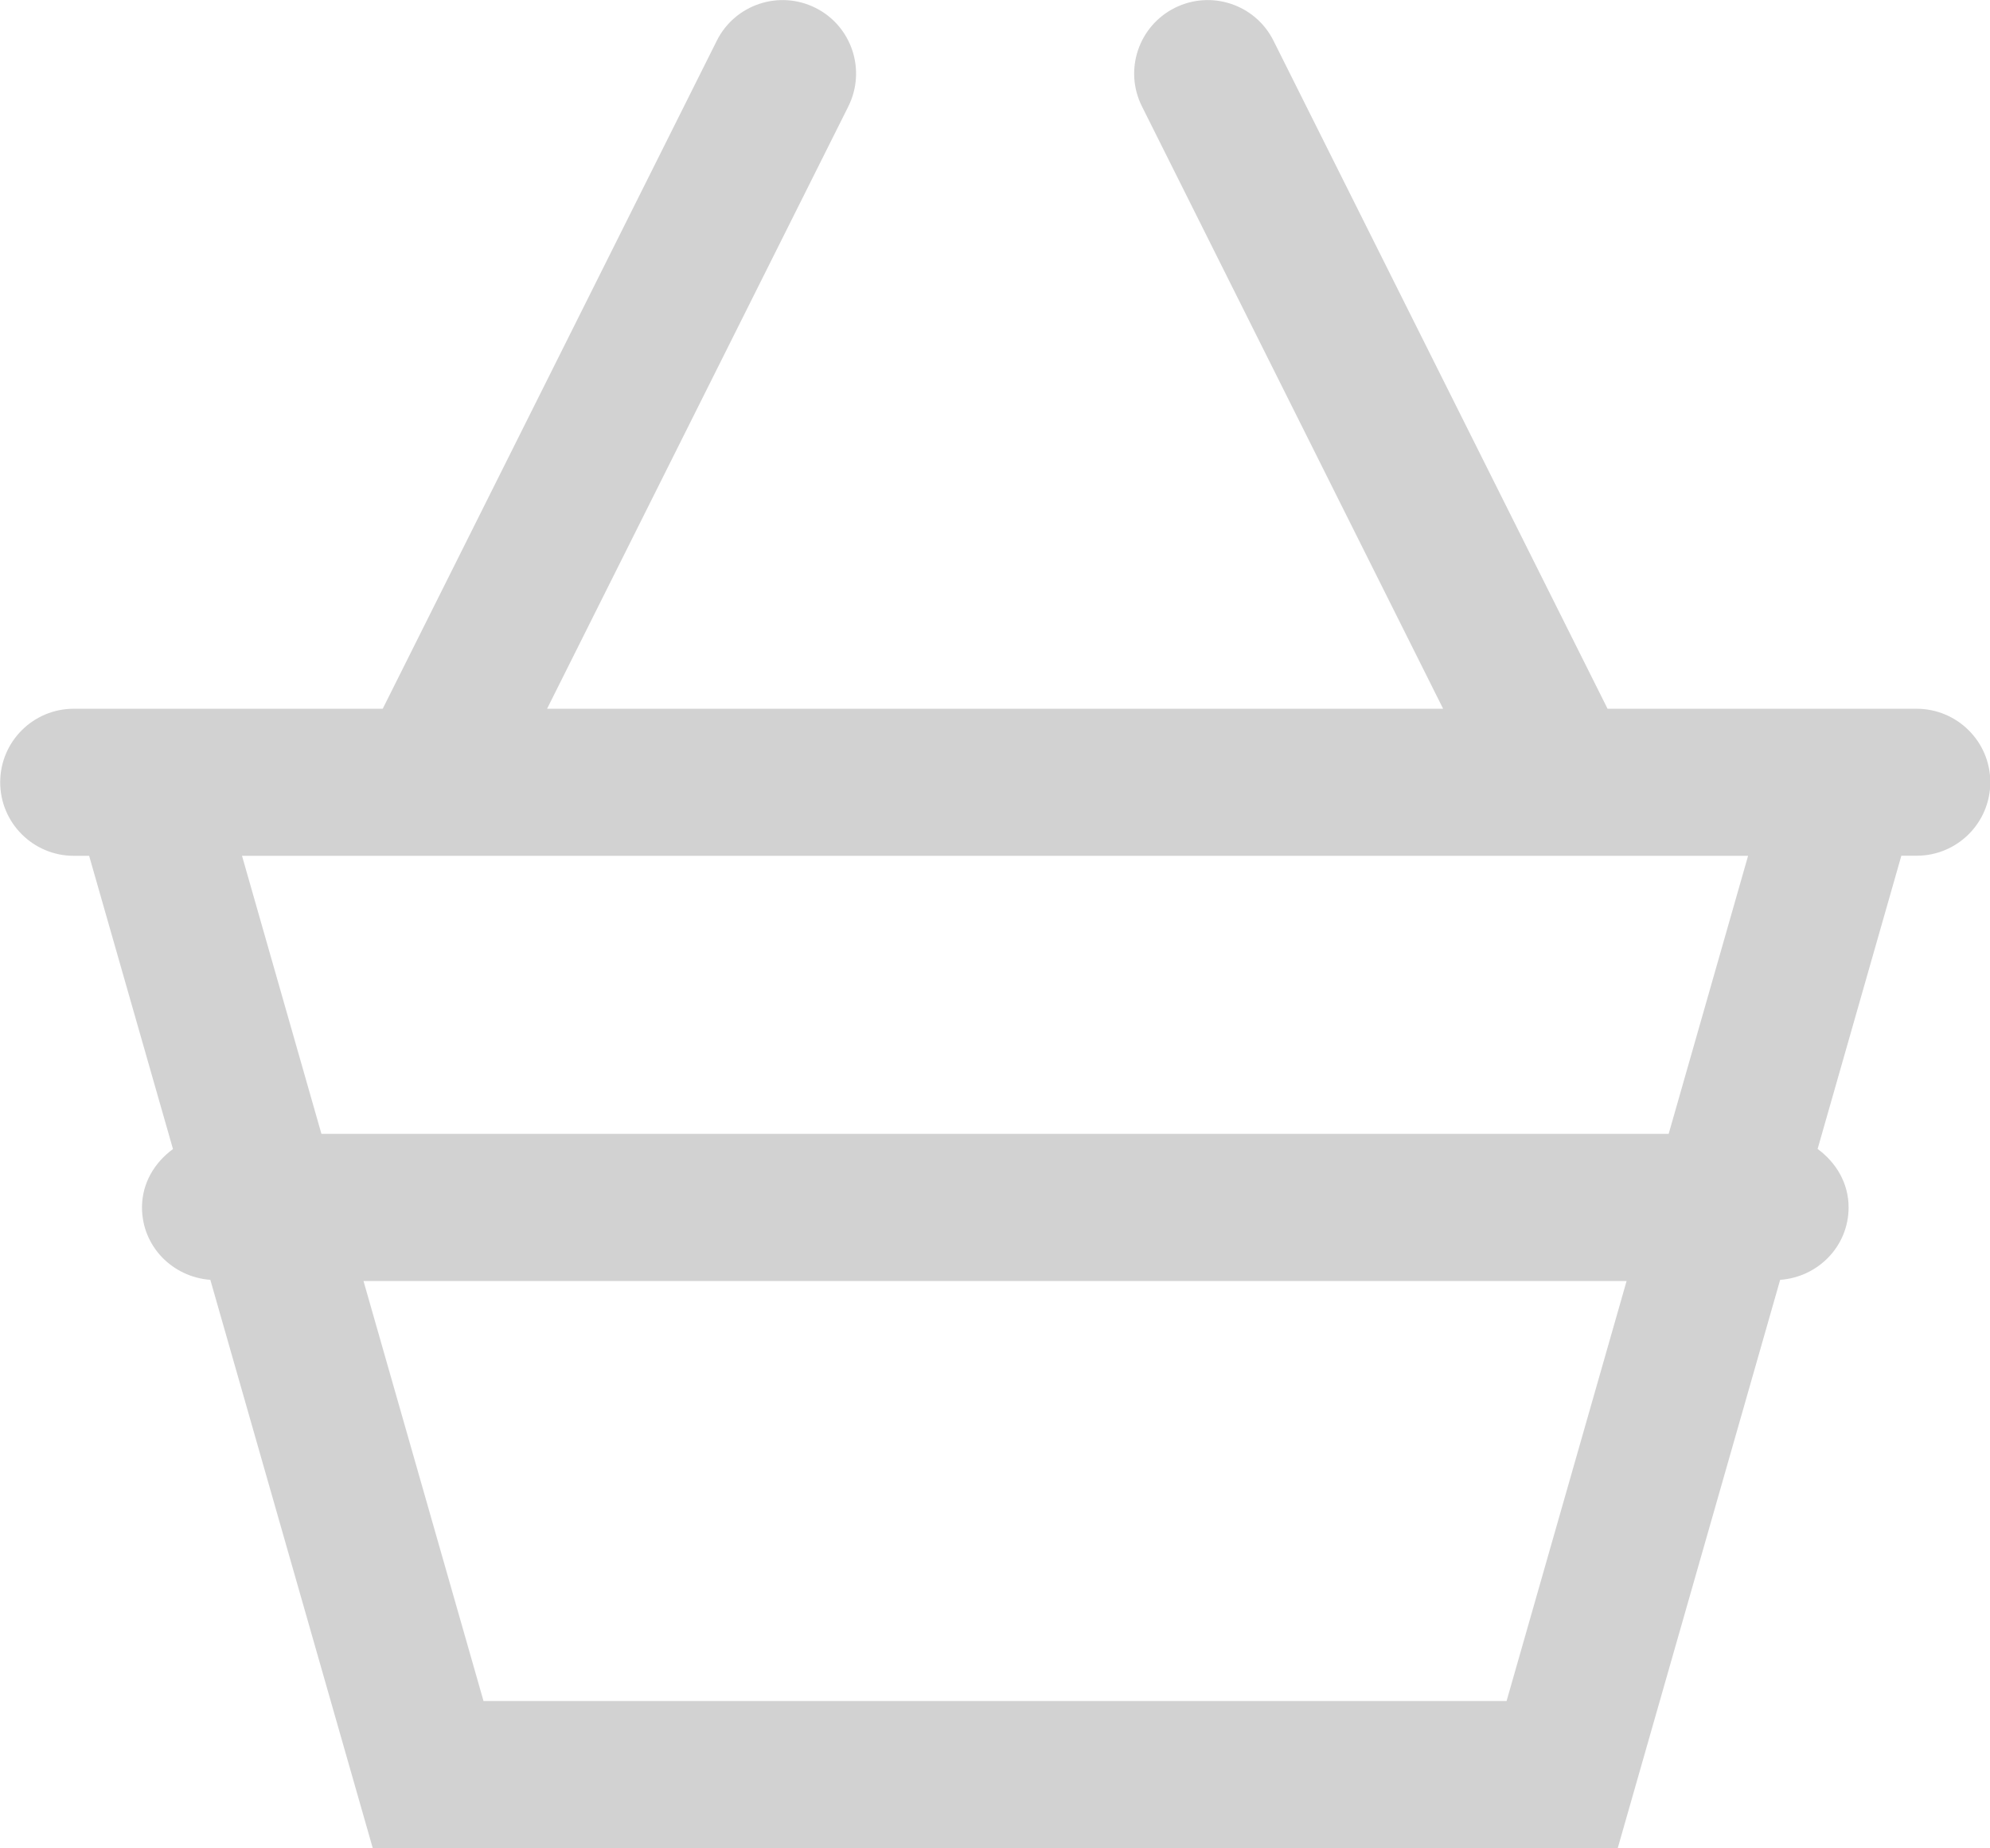
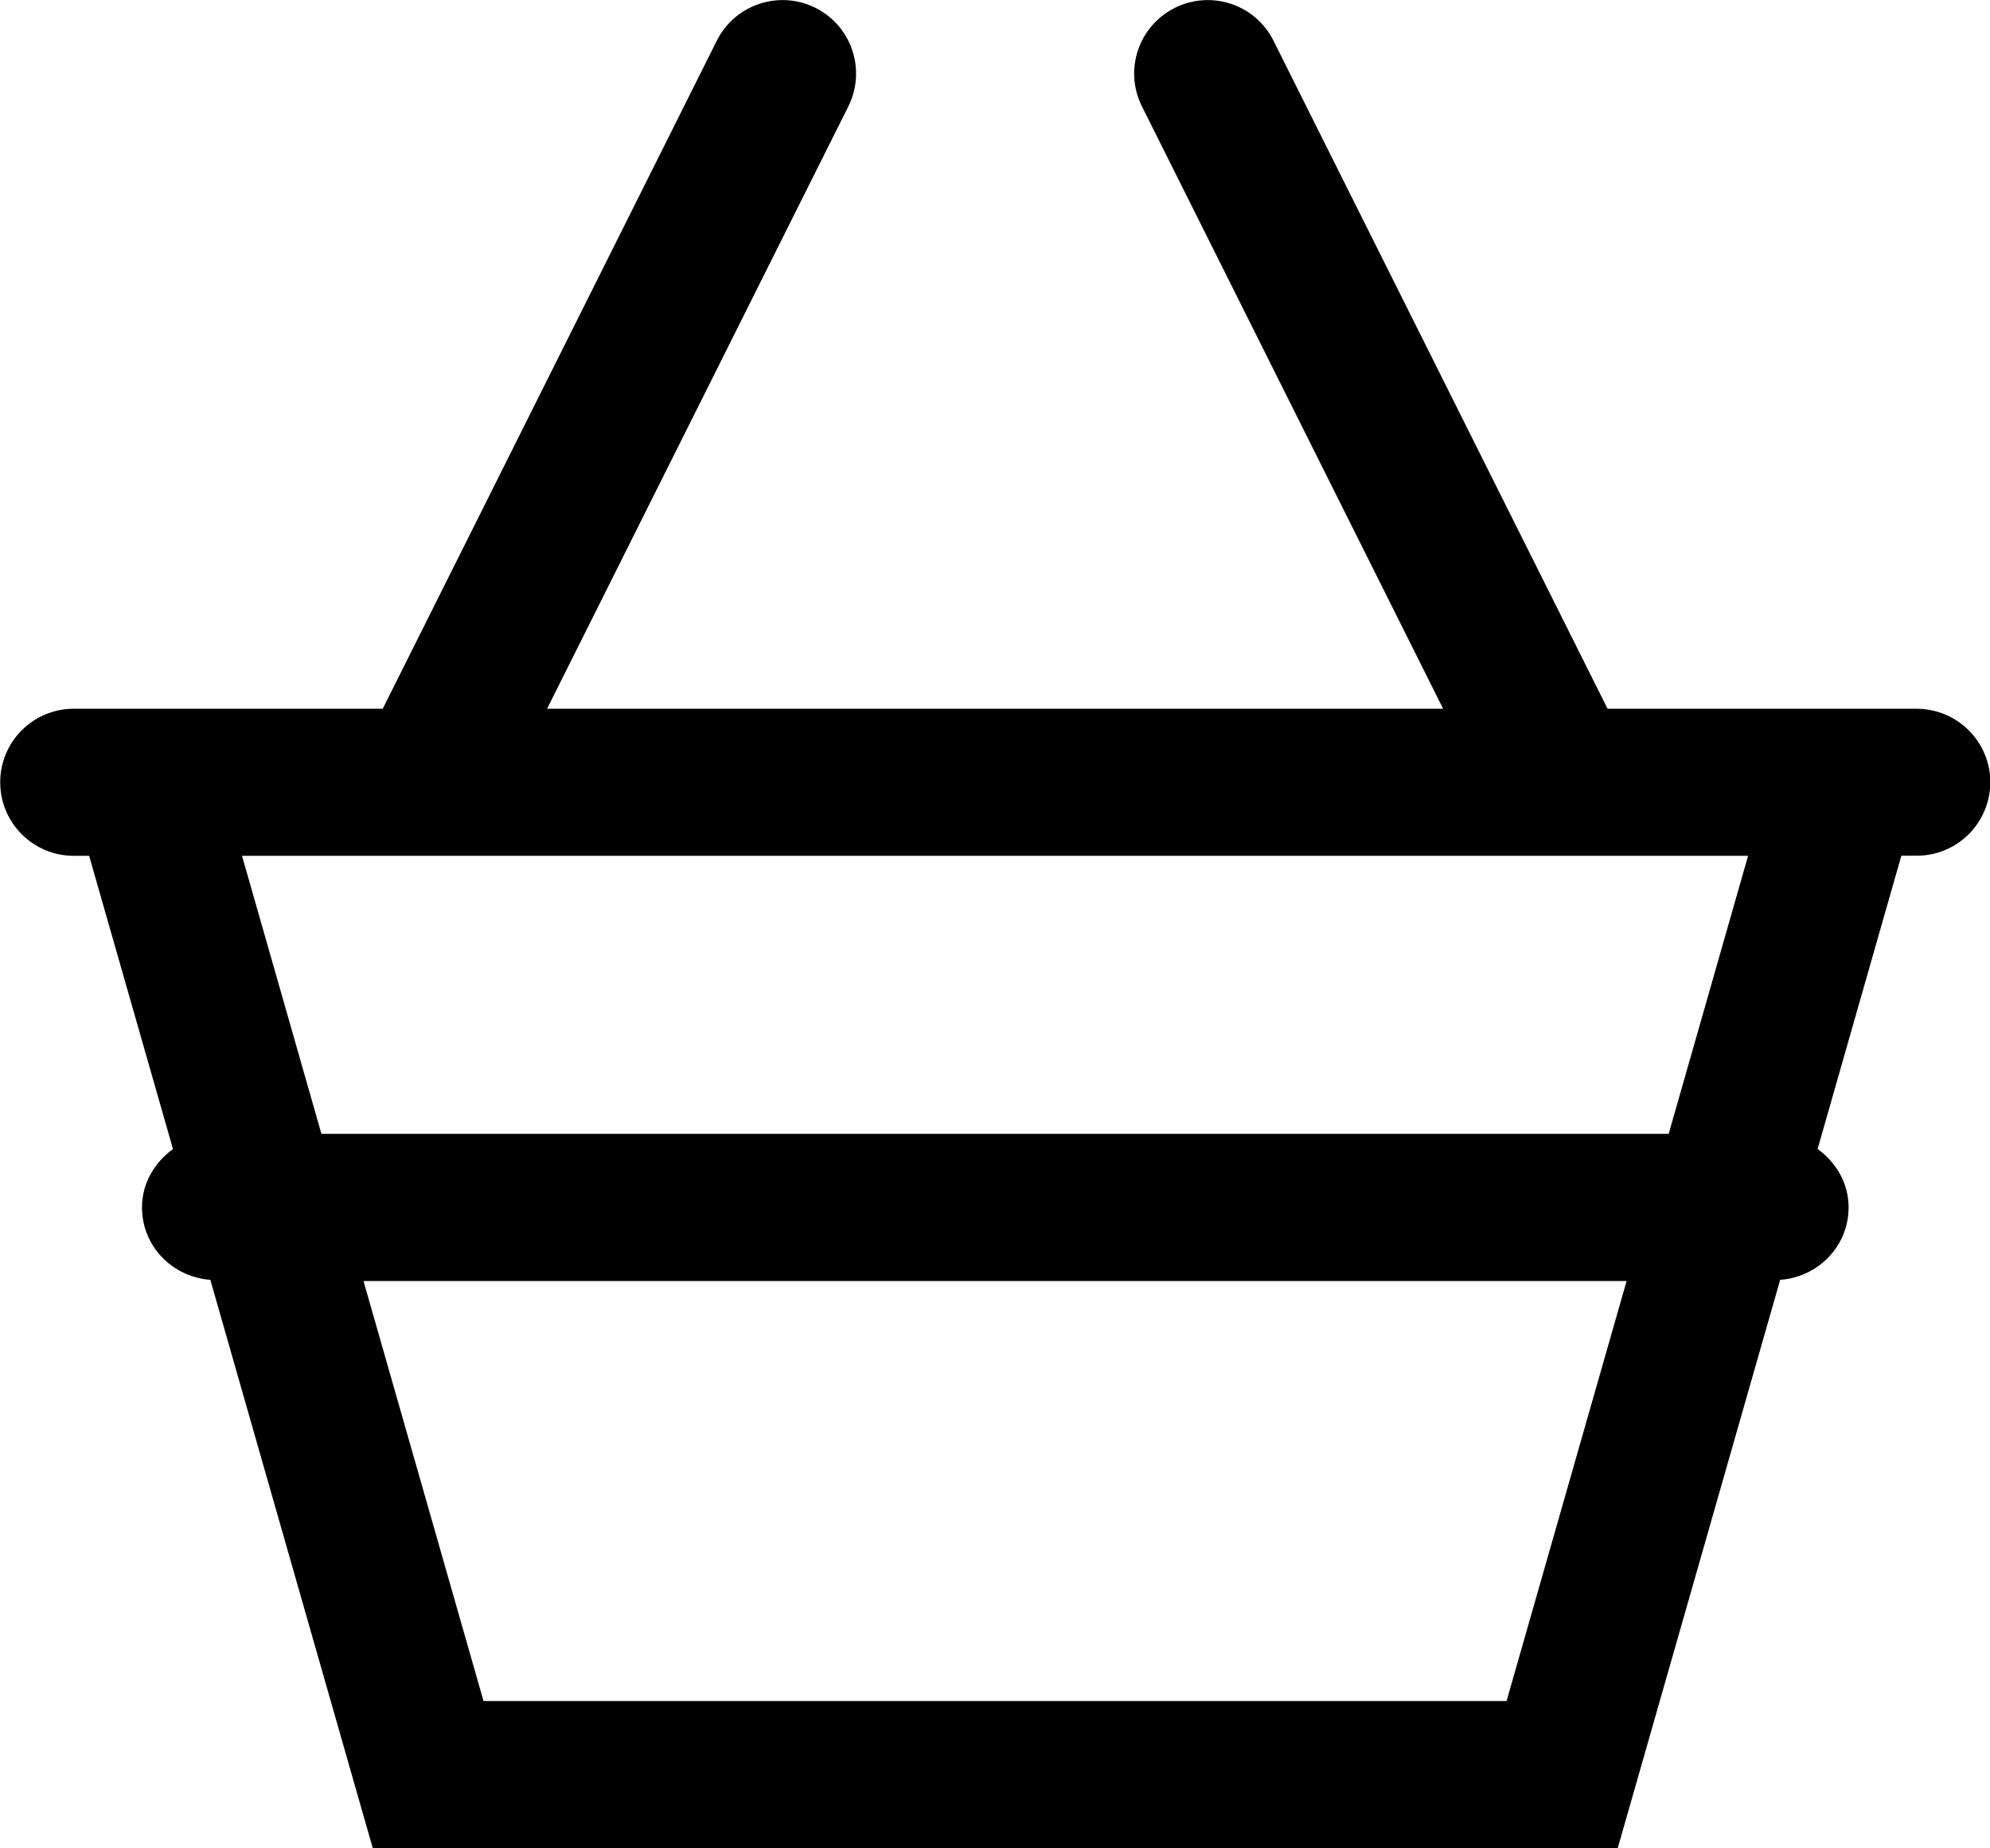
<svg xmlns="http://www.w3.org/2000/svg" version="1.1" id="Layer_1" x="0px" y="0px" width="20.294px" height="18.849px" viewBox="264.205 370.961 20.294 18.849" enable-background="new 264.205 370.961 20.294 18.849" xml:space="preserve">
-   <path fill="rgba(34, 31, 31, 0.2)" d="M283.75,378.19h-3.151l-3.407-6.814c-0.185-0.37-0.634-0.52-1.006-0.335 c-0.371,0.186-0.521,0.636-0.335,1.006l3.071,6.143h-9.138l3.072-6.143c0.185-0.371,0.035-0.821-0.335-1.006 c-0.37-0.185-0.821-0.035-1.006,0.335l-3.407,6.814h-3.151c-0.414,0-0.75,0.336-0.75,0.75s0.336,0.75,0.75,0.75h0.157l0.855,2.991 c-0.187,0.137-0.316,0.347-0.316,0.595c0,0.396,0.309,0.71,0.697,0.739l1.656,5.795h12.697l1.656-5.795 c0.388-0.028,0.698-0.344,0.698-0.739c0-0.249-0.129-0.459-0.316-0.596l0.854-2.991h0.157c0.414,0,0.75-0.336,0.75-0.75 S284.164,378.19,283.75,378.19z M279.569,388.311h-10.433l-1.224-4.284h12.881L279.569,388.311z M281.222,382.526h-13.739 l-0.81-2.836h15.359L281.222,382.526z" />
+   <path d="M283.75,378.19h-3.151l-3.407-6.814c-0.185-0.37-0.634-0.52-1.006-0.335 c-0.371,0.186-0.521,0.636-0.335,1.006l3.071,6.143h-9.138l3.072-6.143c0.185-0.371,0.035-0.821-0.335-1.006 c-0.37-0.185-0.821-0.035-1.006,0.335l-3.407,6.814h-3.151c-0.414,0-0.75,0.336-0.75,0.75s0.336,0.75,0.75,0.75h0.157l0.855,2.991 c-0.187,0.137-0.316,0.347-0.316,0.595c0,0.396,0.309,0.71,0.697,0.739l1.656,5.795h12.697l1.656-5.795 c0.388-0.028,0.698-0.344,0.698-0.739c0-0.249-0.129-0.459-0.316-0.596l0.854-2.991h0.157c0.414,0,0.75-0.336,0.75-0.75 S284.164,378.19,283.75,378.19z M279.569,388.311h-10.433l-1.224-4.284h12.881L279.569,388.311z M281.222,382.526h-13.739 l-0.81-2.836h15.359L281.222,382.526z" />
</svg>
